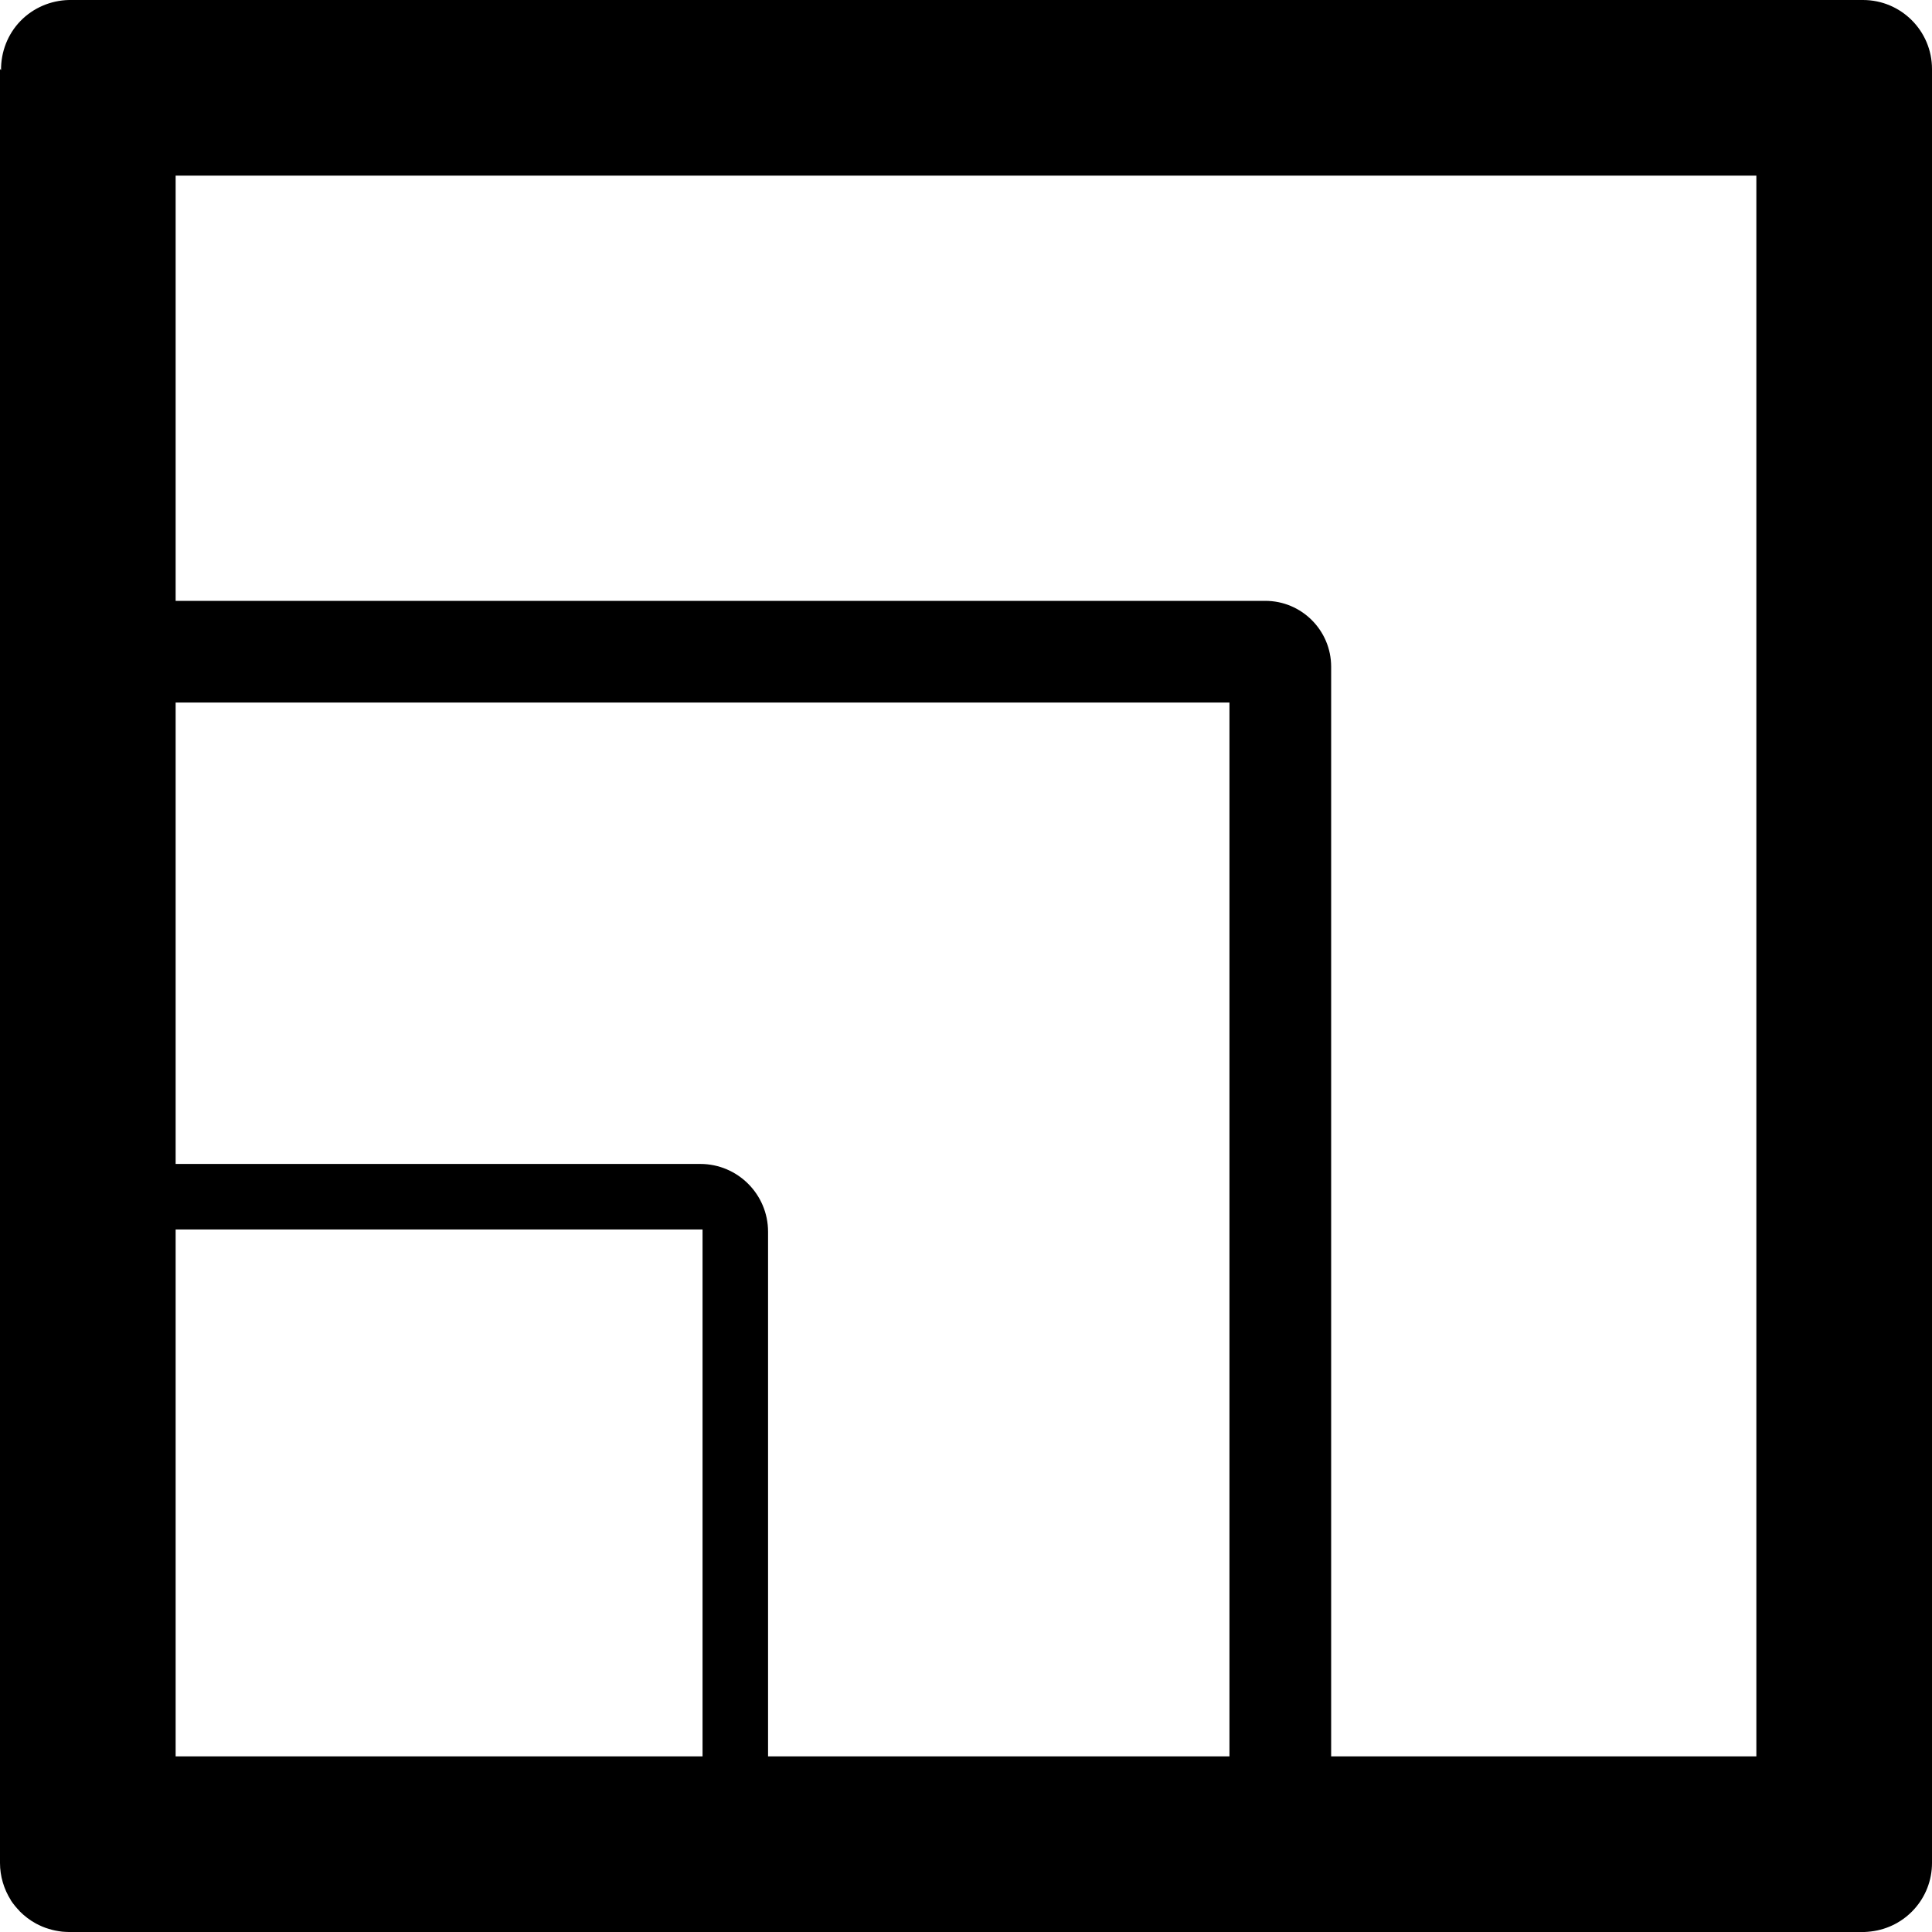
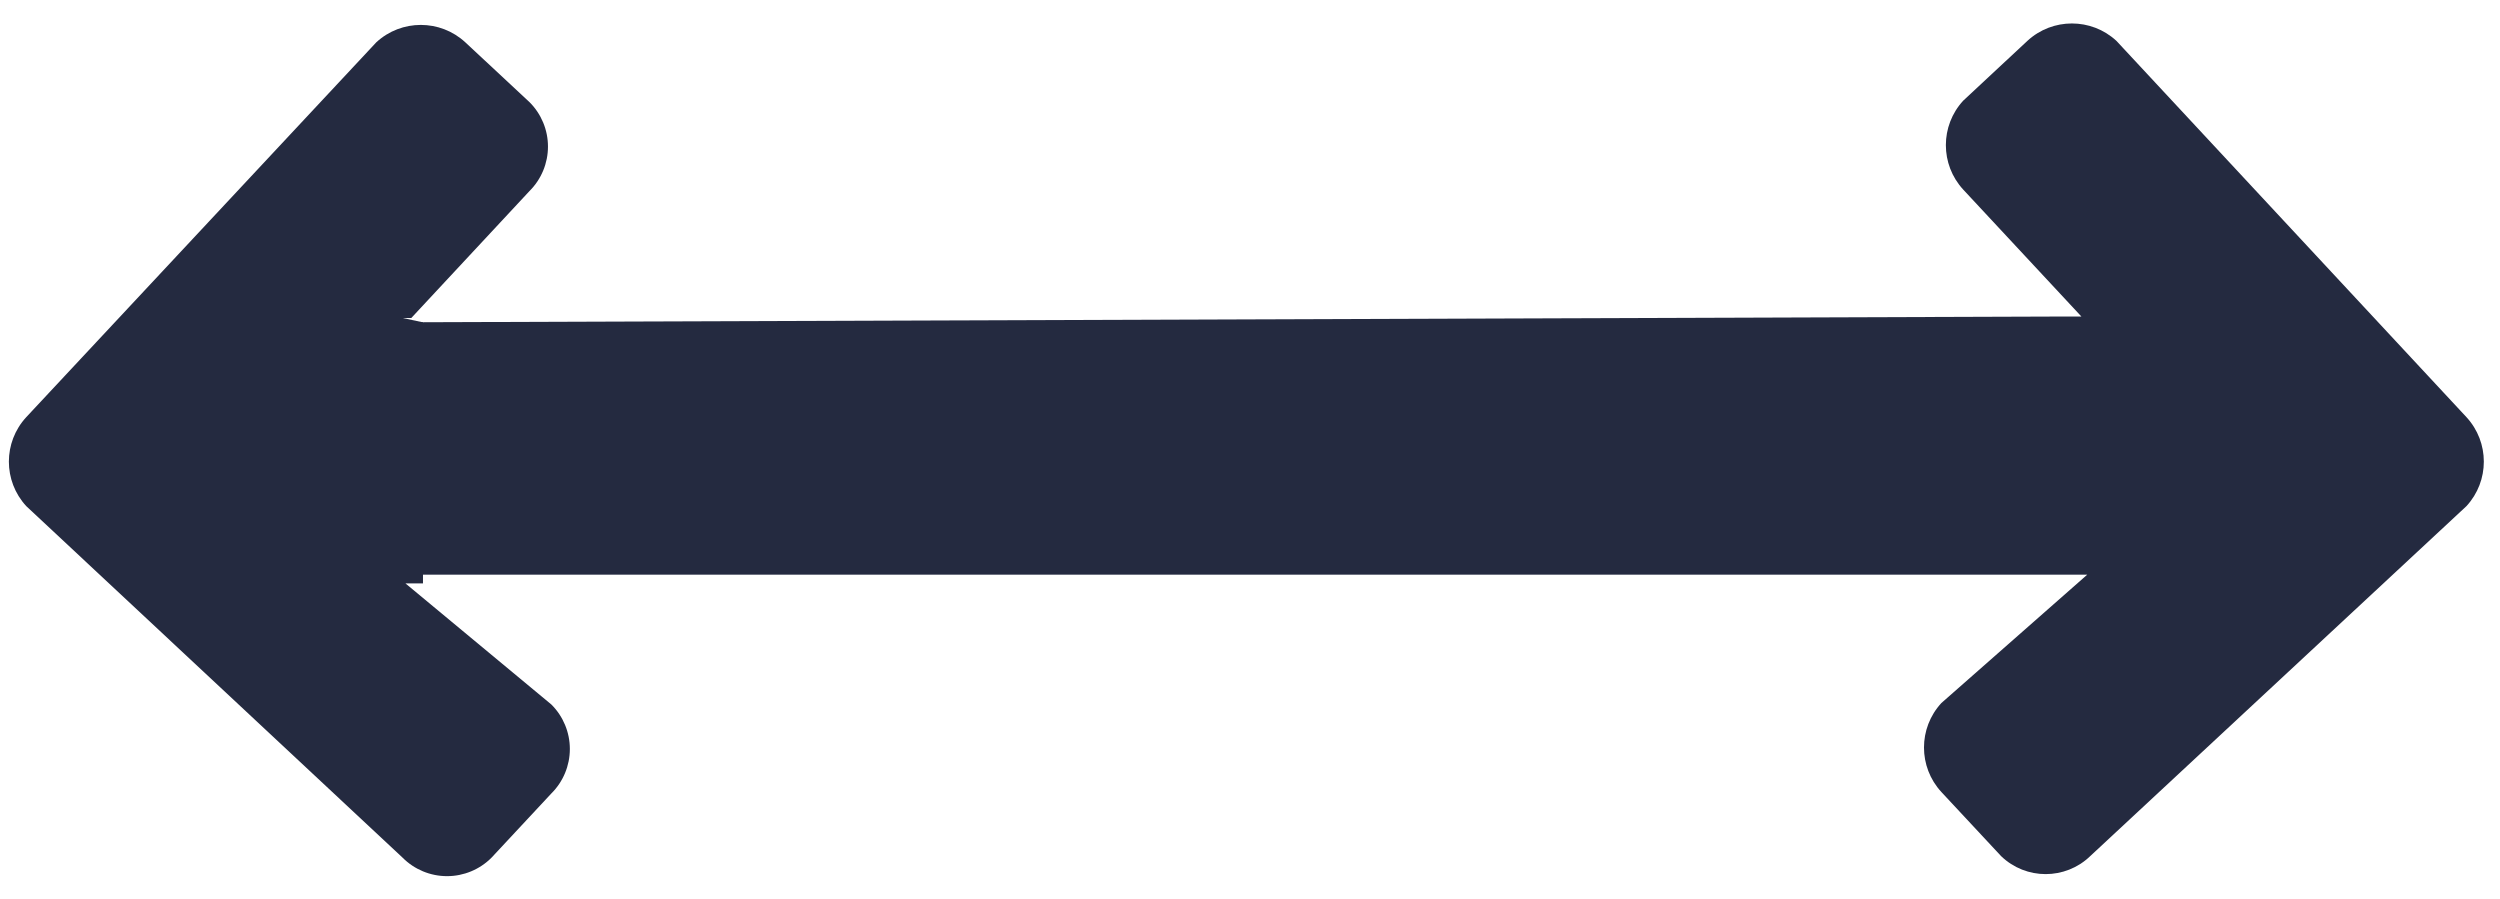
- <svg xmlns="http://www.w3.org/2000/svg" width="11px" height="11px" viewBox="0 0 11 11" version="1.1">
-   <g id="Page-1" stroke="none" stroke-width="1" fill="none" fill-rule="evenodd">
-     <g id="noun_Scale_165949" fill="#000000" fill-rule="nonzero">
-       <path d="M0.393,0 C0.289,0.002 0.189,0.045 0.117,0.119 C0.044,0.194 0.005,0.295 0.006,0.399 L0,0.393 L0,7.174 L0,10.607 C0,10.682 0.022,10.756 0.062,10.819 C0.062,10.819 0.062,10.819 0.062,10.82 C0.076,10.841 0.093,10.862 0.111,10.88 C0.111,10.881 0.111,10.881 0.111,10.881 C0.139,10.909 0.17,10.933 0.205,10.952 C0.228,10.964 0.252,10.975 0.277,10.982 C0.302,10.99 0.328,10.995 0.354,10.998 C0.367,10.999 0.38,11 0.393,11 L3.834,11 L10.607,11 C10.61,11 10.613,11 10.616,11 C10.628,11 10.64,10.998 10.652,10.997 C10.85,10.974 11,10.807 11,10.607 L11,0.393 C11,0.176 10.824,0 10.607,0 L0.393,0 Z M1,1 L10,1 L10,10 L7.579,10 L7.579,3.796 C7.579,3.589 7.411,3.421 7.204,3.421 L1,3.421 L1,1 Z M1,4 L7,4 L7,10 L4.373,10 L4.373,7.013 C4.373,6.8 4.2,6.627 3.987,6.627 L1,6.627 L1,4 Z M1,7 L4,7 L4,10 L1,10 L1,7 Z" id="Shape" />
+ <svg xmlns="http://www.w3.org/2000/svg" viewBox="0 0 17.14 6.16">
+   <clipPath id="a">
+     <path d="m2.76 2.18h.06l.81-.87a.43.43 0 0 0 0-.61l-.44-.41a.45.45 0 0 0 -.61 0l-2.4 2.57a.45.45 0 0 0 0 .61l2.58 2.41a.43.43 0 0 0 .61 0l.41-.44a.43.43 0 0 0 0-.61l-1-.83h.12v-1.79z" />
+   </clipPath>
+   <clipPath id="b">
+     <path d="m-1228.83-804.86h1338.34v836.46h-1338.34z" />
+   </clipPath>
+   <clipPath id="c">
+     <path d="m14.16 2.17h.11l-.81-.87a.45.45 0 0 1 0-.61l.44-.41a.45.45 0 0 1 .61 0l2.4 2.58a.45.45 0 0 1 0 .61l-2.58 2.4a.44.44 0 0 1 -.61 0l-.41-.44a.45.45 0 0 1 0-.61l1-.88h-11.7l.08-1.73z" />
+   </clipPath>
+   <g clip-path="url(#a)">
+     <g clip-path="url(#b)">
+       <path d="m-4.45-4.36h14.84v14.85h-14.84z" fill="#242a40" transform="matrix(.6819984 -.7313537 .7313537 .6819984 -1.3 3.15)" />
+     </g>
+   </g>
+   <g clip-path="url(#c)">
+     <g clip-path="url(#b)">
+       <path d="m-1.31-7.45h21.65v21.09h-21.65z" fill="#242a40" transform="matrix(.7313537 -.6819984 .6819984 .7313537 .45 7.32)" />
    </g>
  </g>
</svg>
